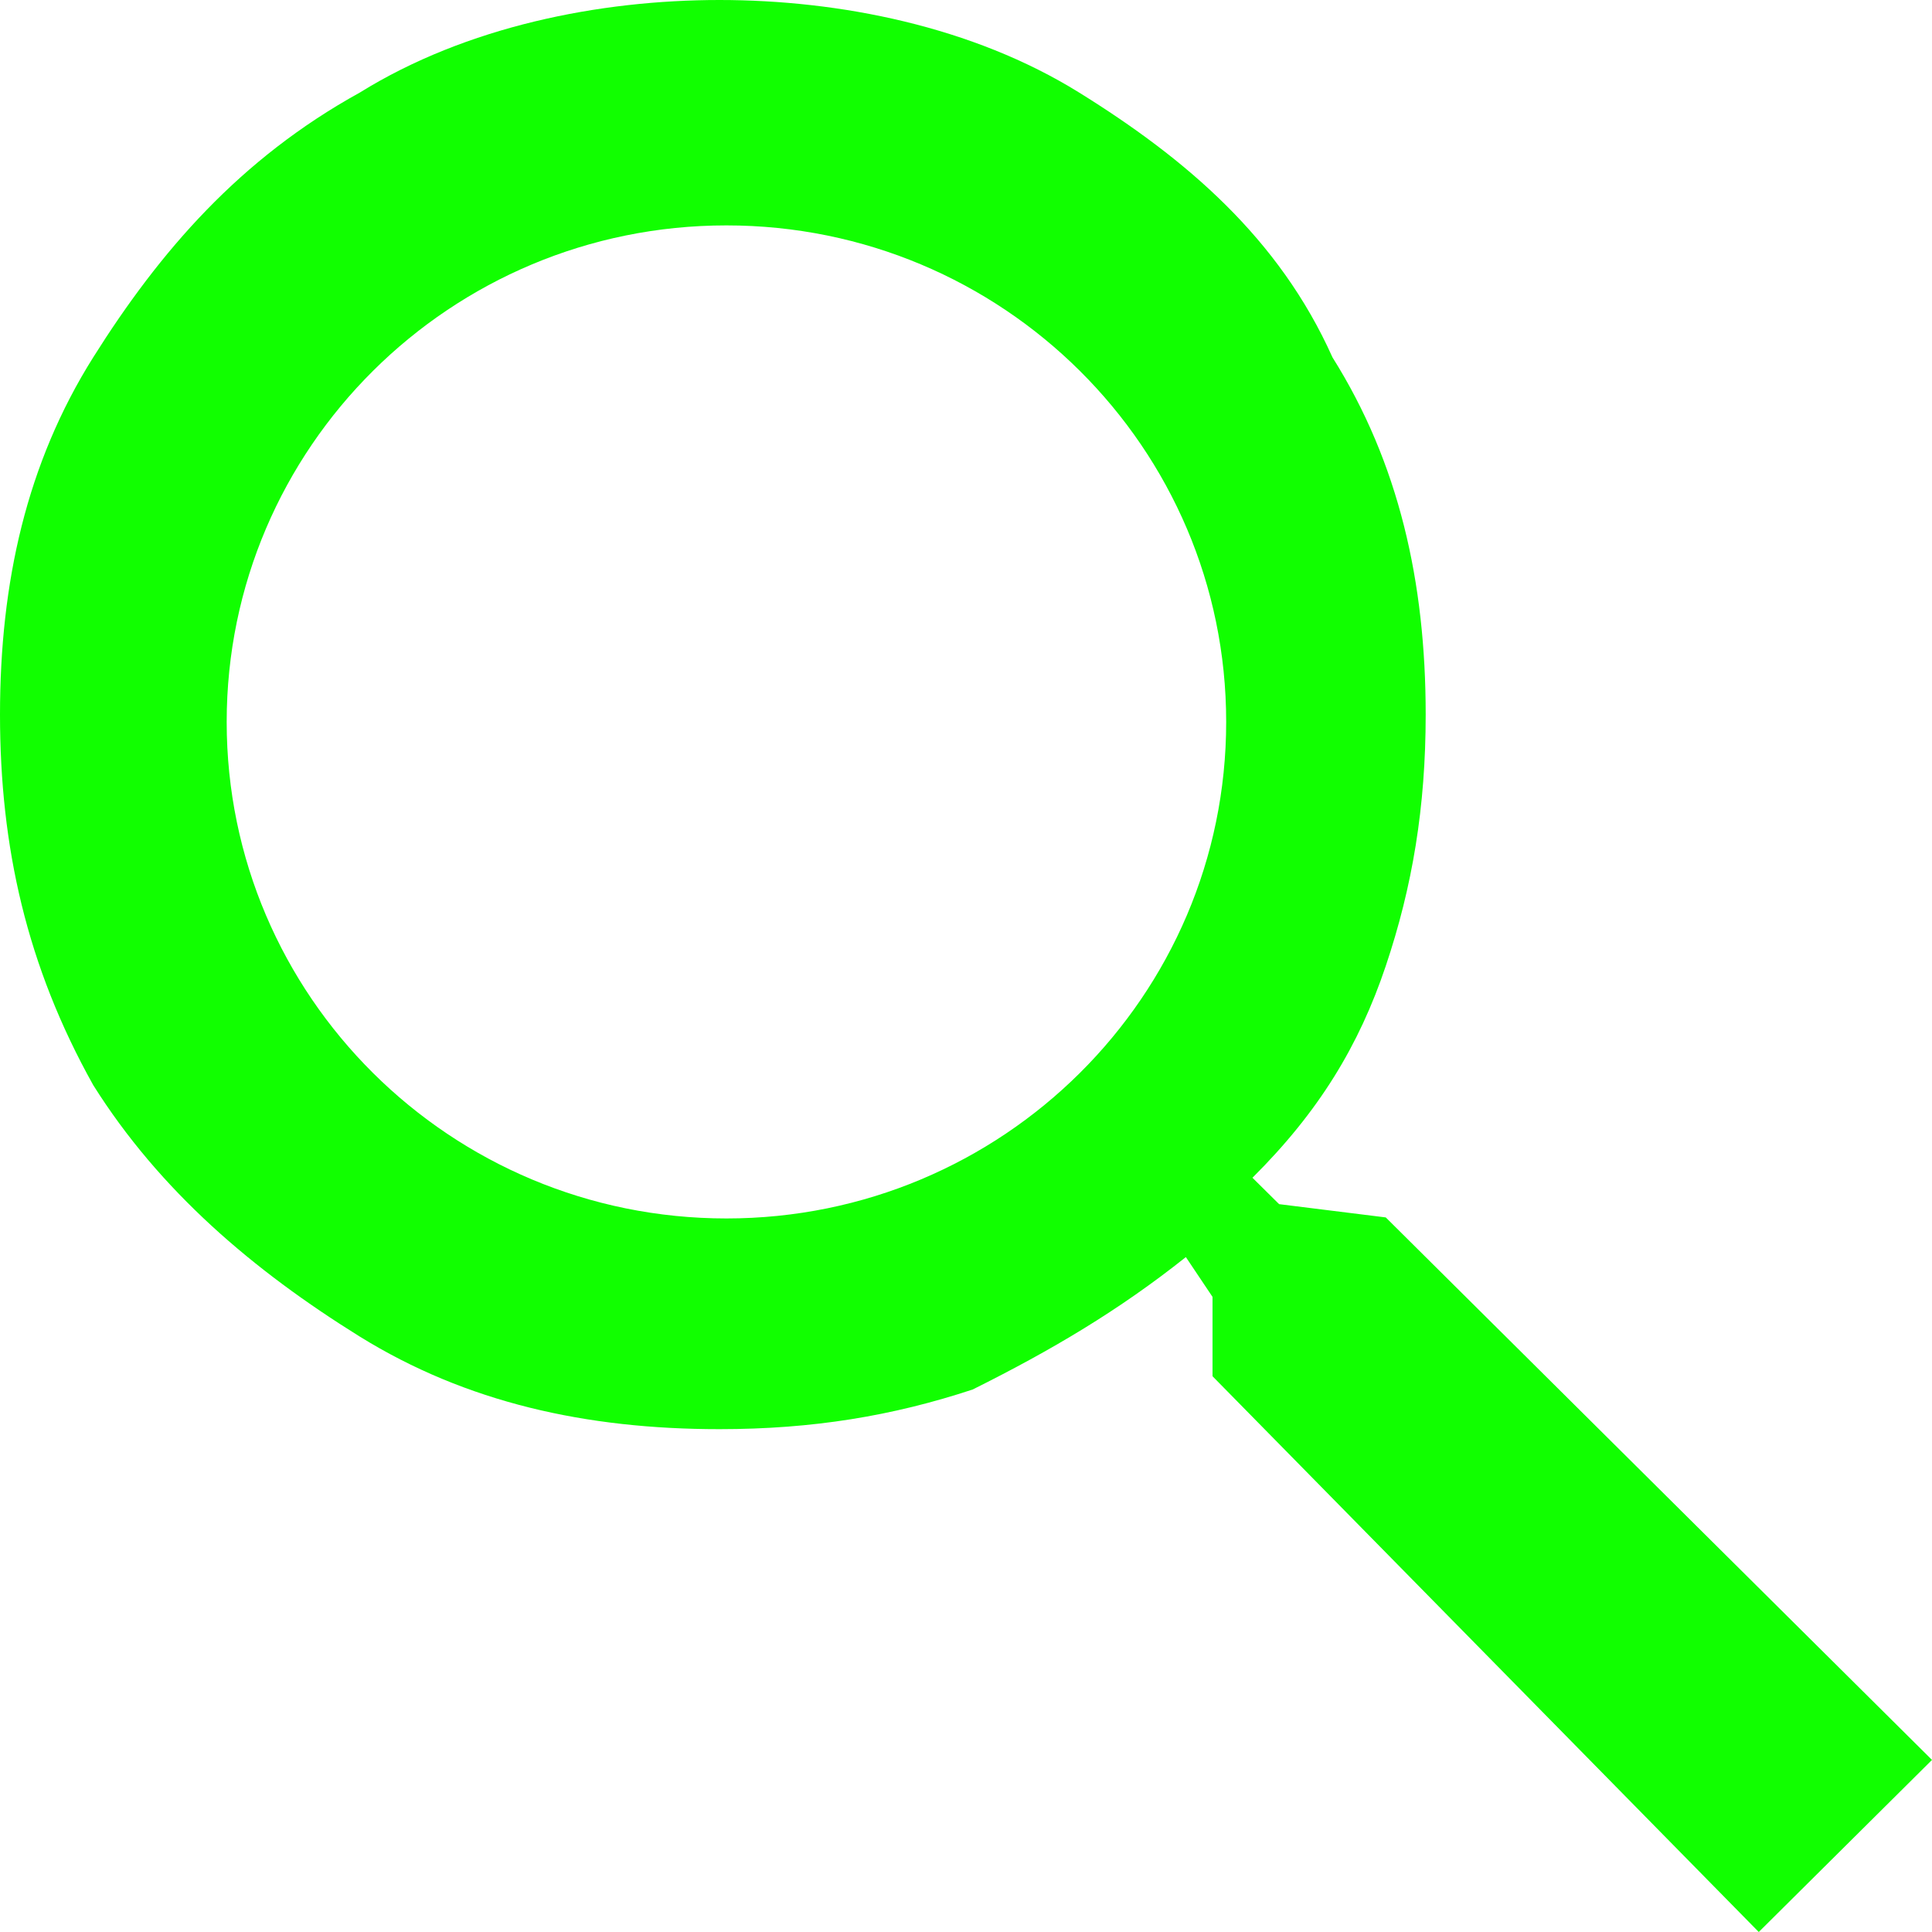
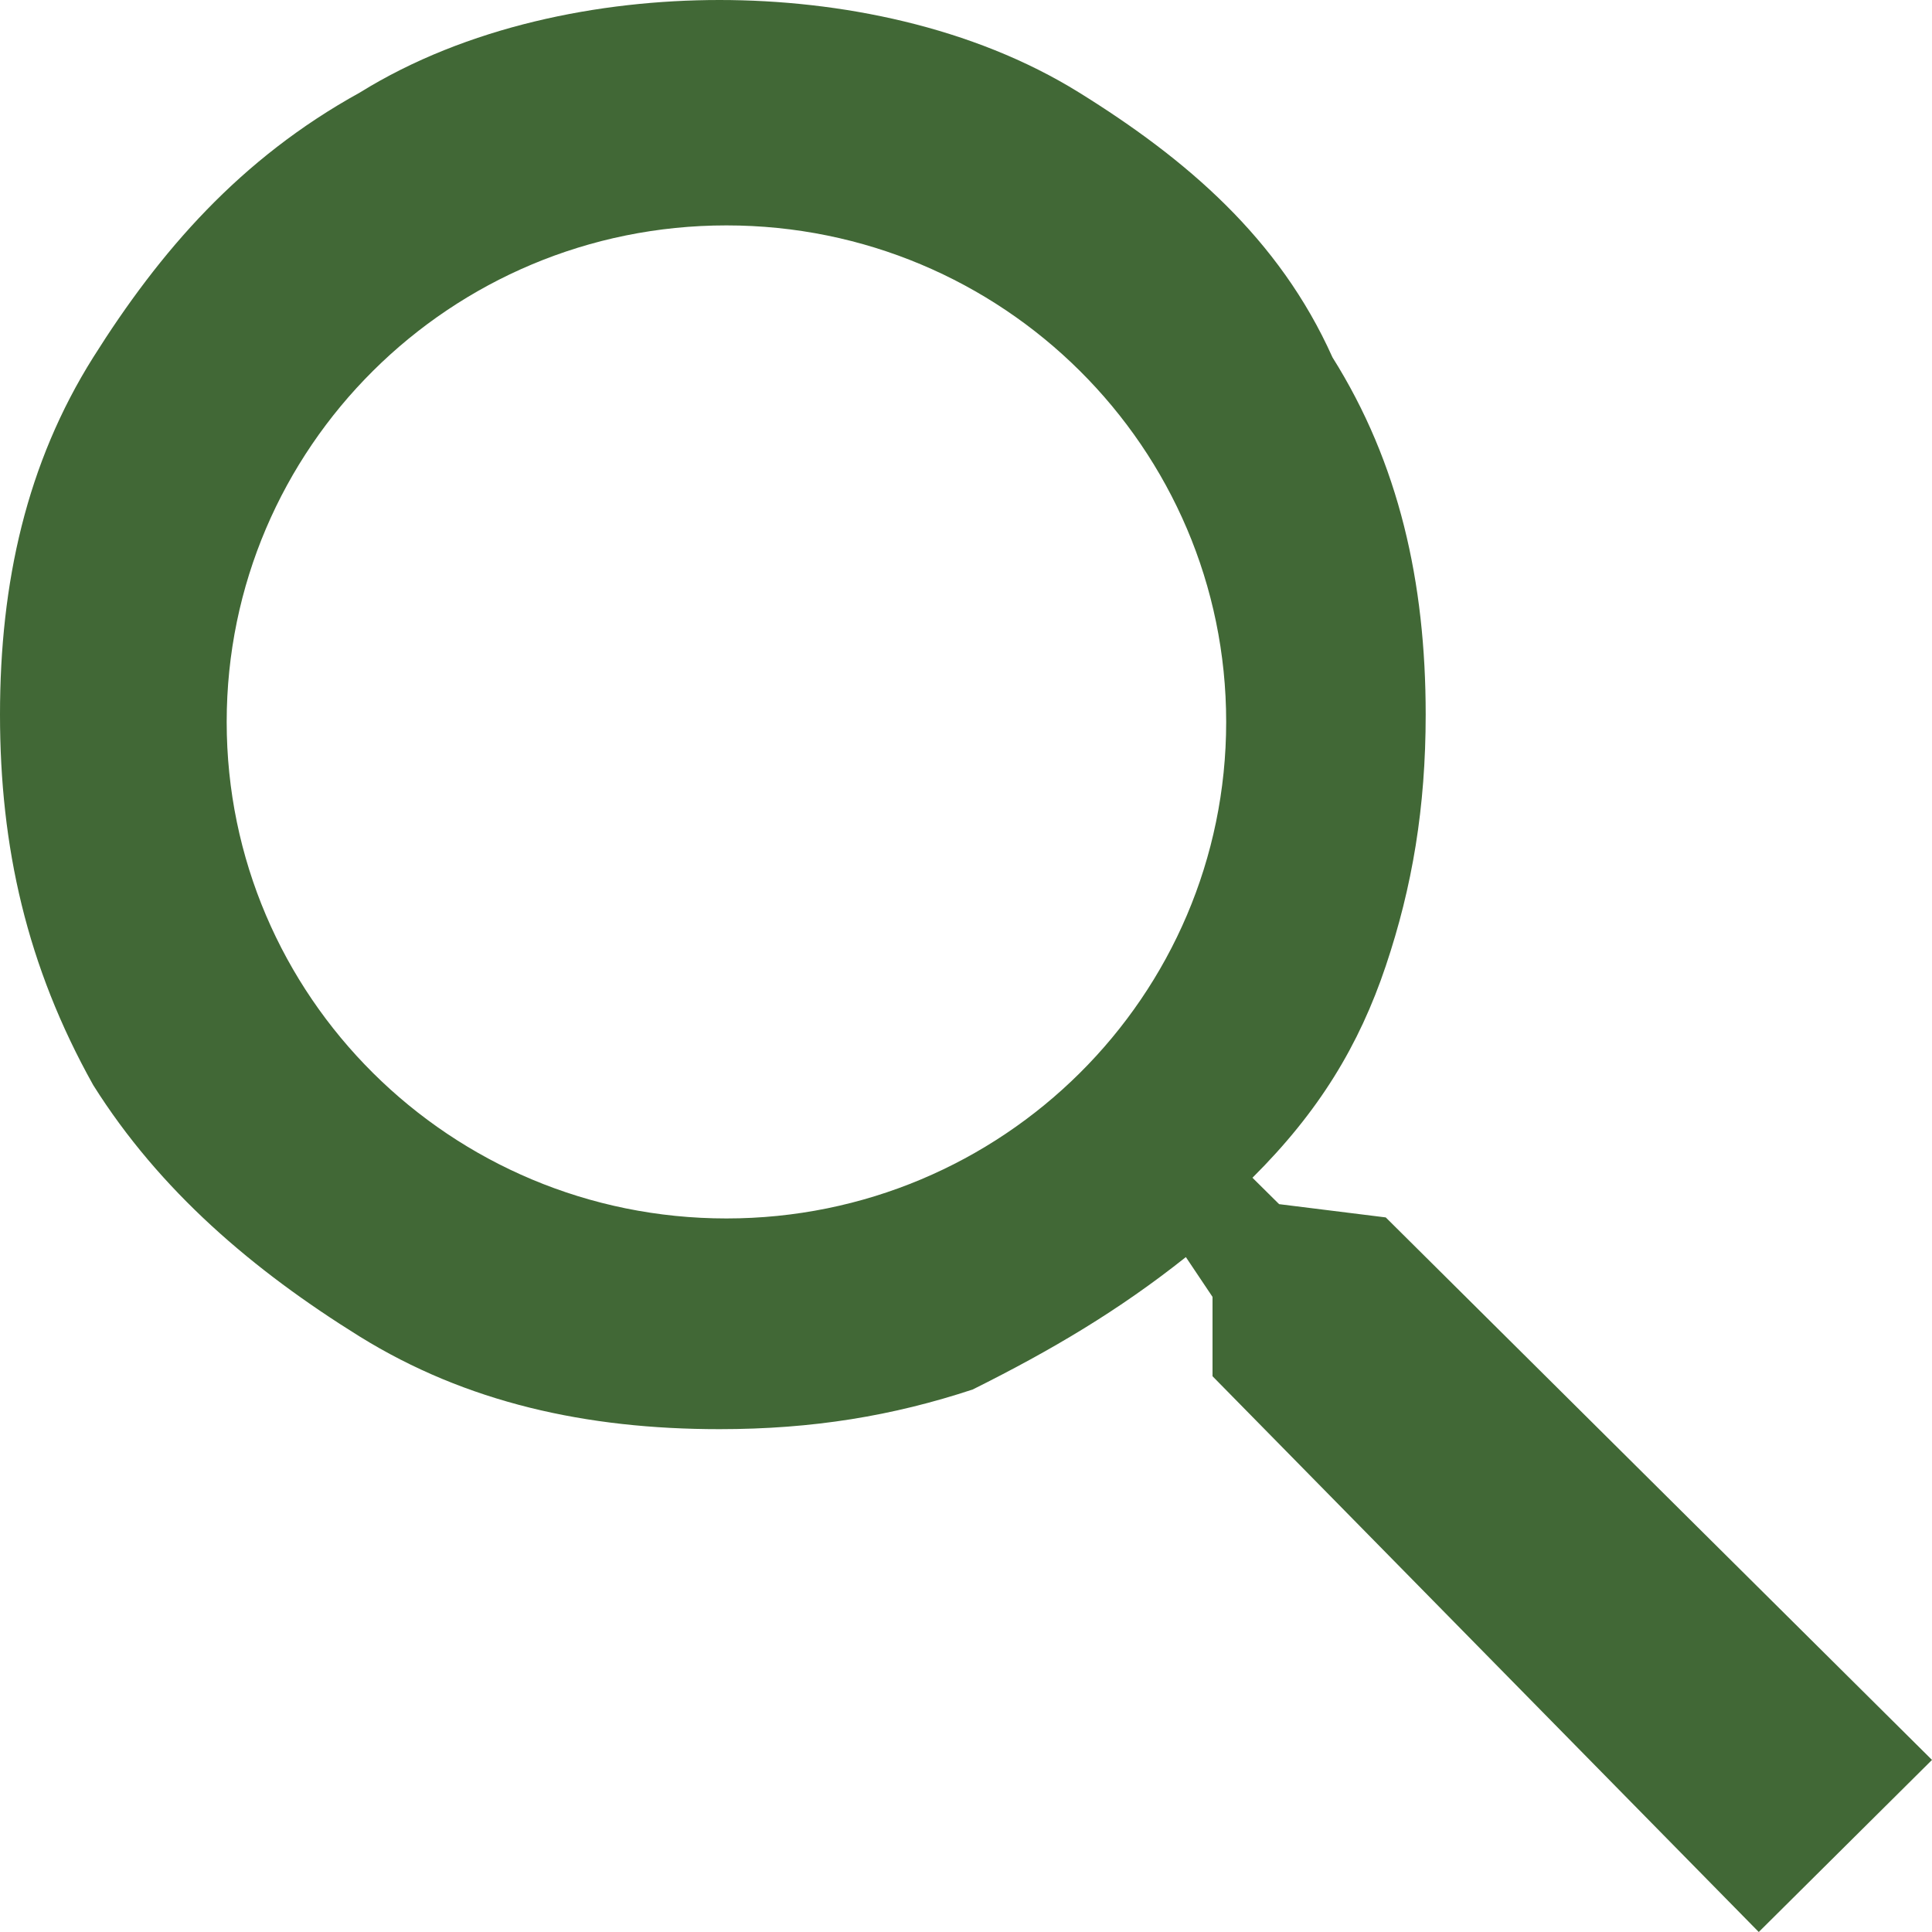
<svg xmlns="http://www.w3.org/2000/svg" width="15" height="15" viewBox="0 0 15 15" fill="none">
  <g>
-     <path d="M10.759 9.452L9.931 9.349C9.931 9.349 9.724 9.144 9.724 9.144C10.241 8.63 10.552 8.116 10.759 7.5C10.966 6.884 11.069 6.267 11.069 5.548C11.069 4.521 10.862 3.596 10.345 2.774C9.931 1.849 9.207 1.233 8.379 0.719C7.552 0.205 6.517 1.83713e-07 5.586 1.83713e-07C4.655 1.83713e-07 3.621 0.205 2.793 0.719C1.862 1.233 1.241 1.952 0.724 2.774C0.207 3.596 0 4.521 0 5.548C0 6.575 0.207 7.5 0.724 8.425C1.241 9.247 1.966 9.863 2.793 10.377C3.621 10.89 4.552 11.096 5.586 11.096C6.31 11.096 6.931 10.993 7.552 10.788C8.172 10.479 8.69 10.171 9.207 9.76C9.207 9.76 9.414 10.069 9.414 10.069L9.414 10.685L13.655 15L15 13.664L10.759 9.452L10.759 9.452ZM1.76 5.605C1.76 3.476 3.497 1.75 5.64 1.75C7.783 1.75 9.52 3.476 9.52 5.605C9.52 7.734 7.783 9.46 5.64 9.46C3.497 9.46 1.76 7.734 1.76 5.605Z" fill="#11FF00" transform="translate(0 -0)" />
+     <path d="M10.759 9.452L9.931 9.349C9.931 9.349 9.724 9.144 9.724 9.144C10.241 8.63 10.552 8.116 10.759 7.5C10.966 6.884 11.069 6.267 11.069 5.548C11.069 4.521 10.862 3.596 10.345 2.774C9.931 1.849 9.207 1.233 8.379 0.719C7.552 0.205 6.517 1.83713e-07 5.586 1.83713e-07C4.655 1.83713e-07 3.621 0.205 2.793 0.719C1.862 1.233 1.241 1.952 0.724 2.774C0.207 3.596 0 4.521 0 5.548C0 6.575 0.207 7.5 0.724 8.425C1.241 9.247 1.966 9.863 2.793 10.377C3.621 10.89 4.552 11.096 5.586 11.096C6.31 11.096 6.931 10.993 7.552 10.788C8.172 10.479 8.69 10.171 9.207 9.76C9.207 9.76 9.414 10.069 9.414 10.069L9.414 10.685L13.655 15L15 13.664L10.759 9.452L10.759 9.452ZM1.76 5.605C1.76 3.476 3.497 1.75 5.64 1.75C7.783 1.75 9.52 3.476 9.52 5.605C9.52 7.734 7.783 9.46 5.64 9.46C3.497 9.46 1.76 7.734 1.76 5.605Z" fill="#416836" transform="translate(0 -0)" />
  </g>
</svg>
